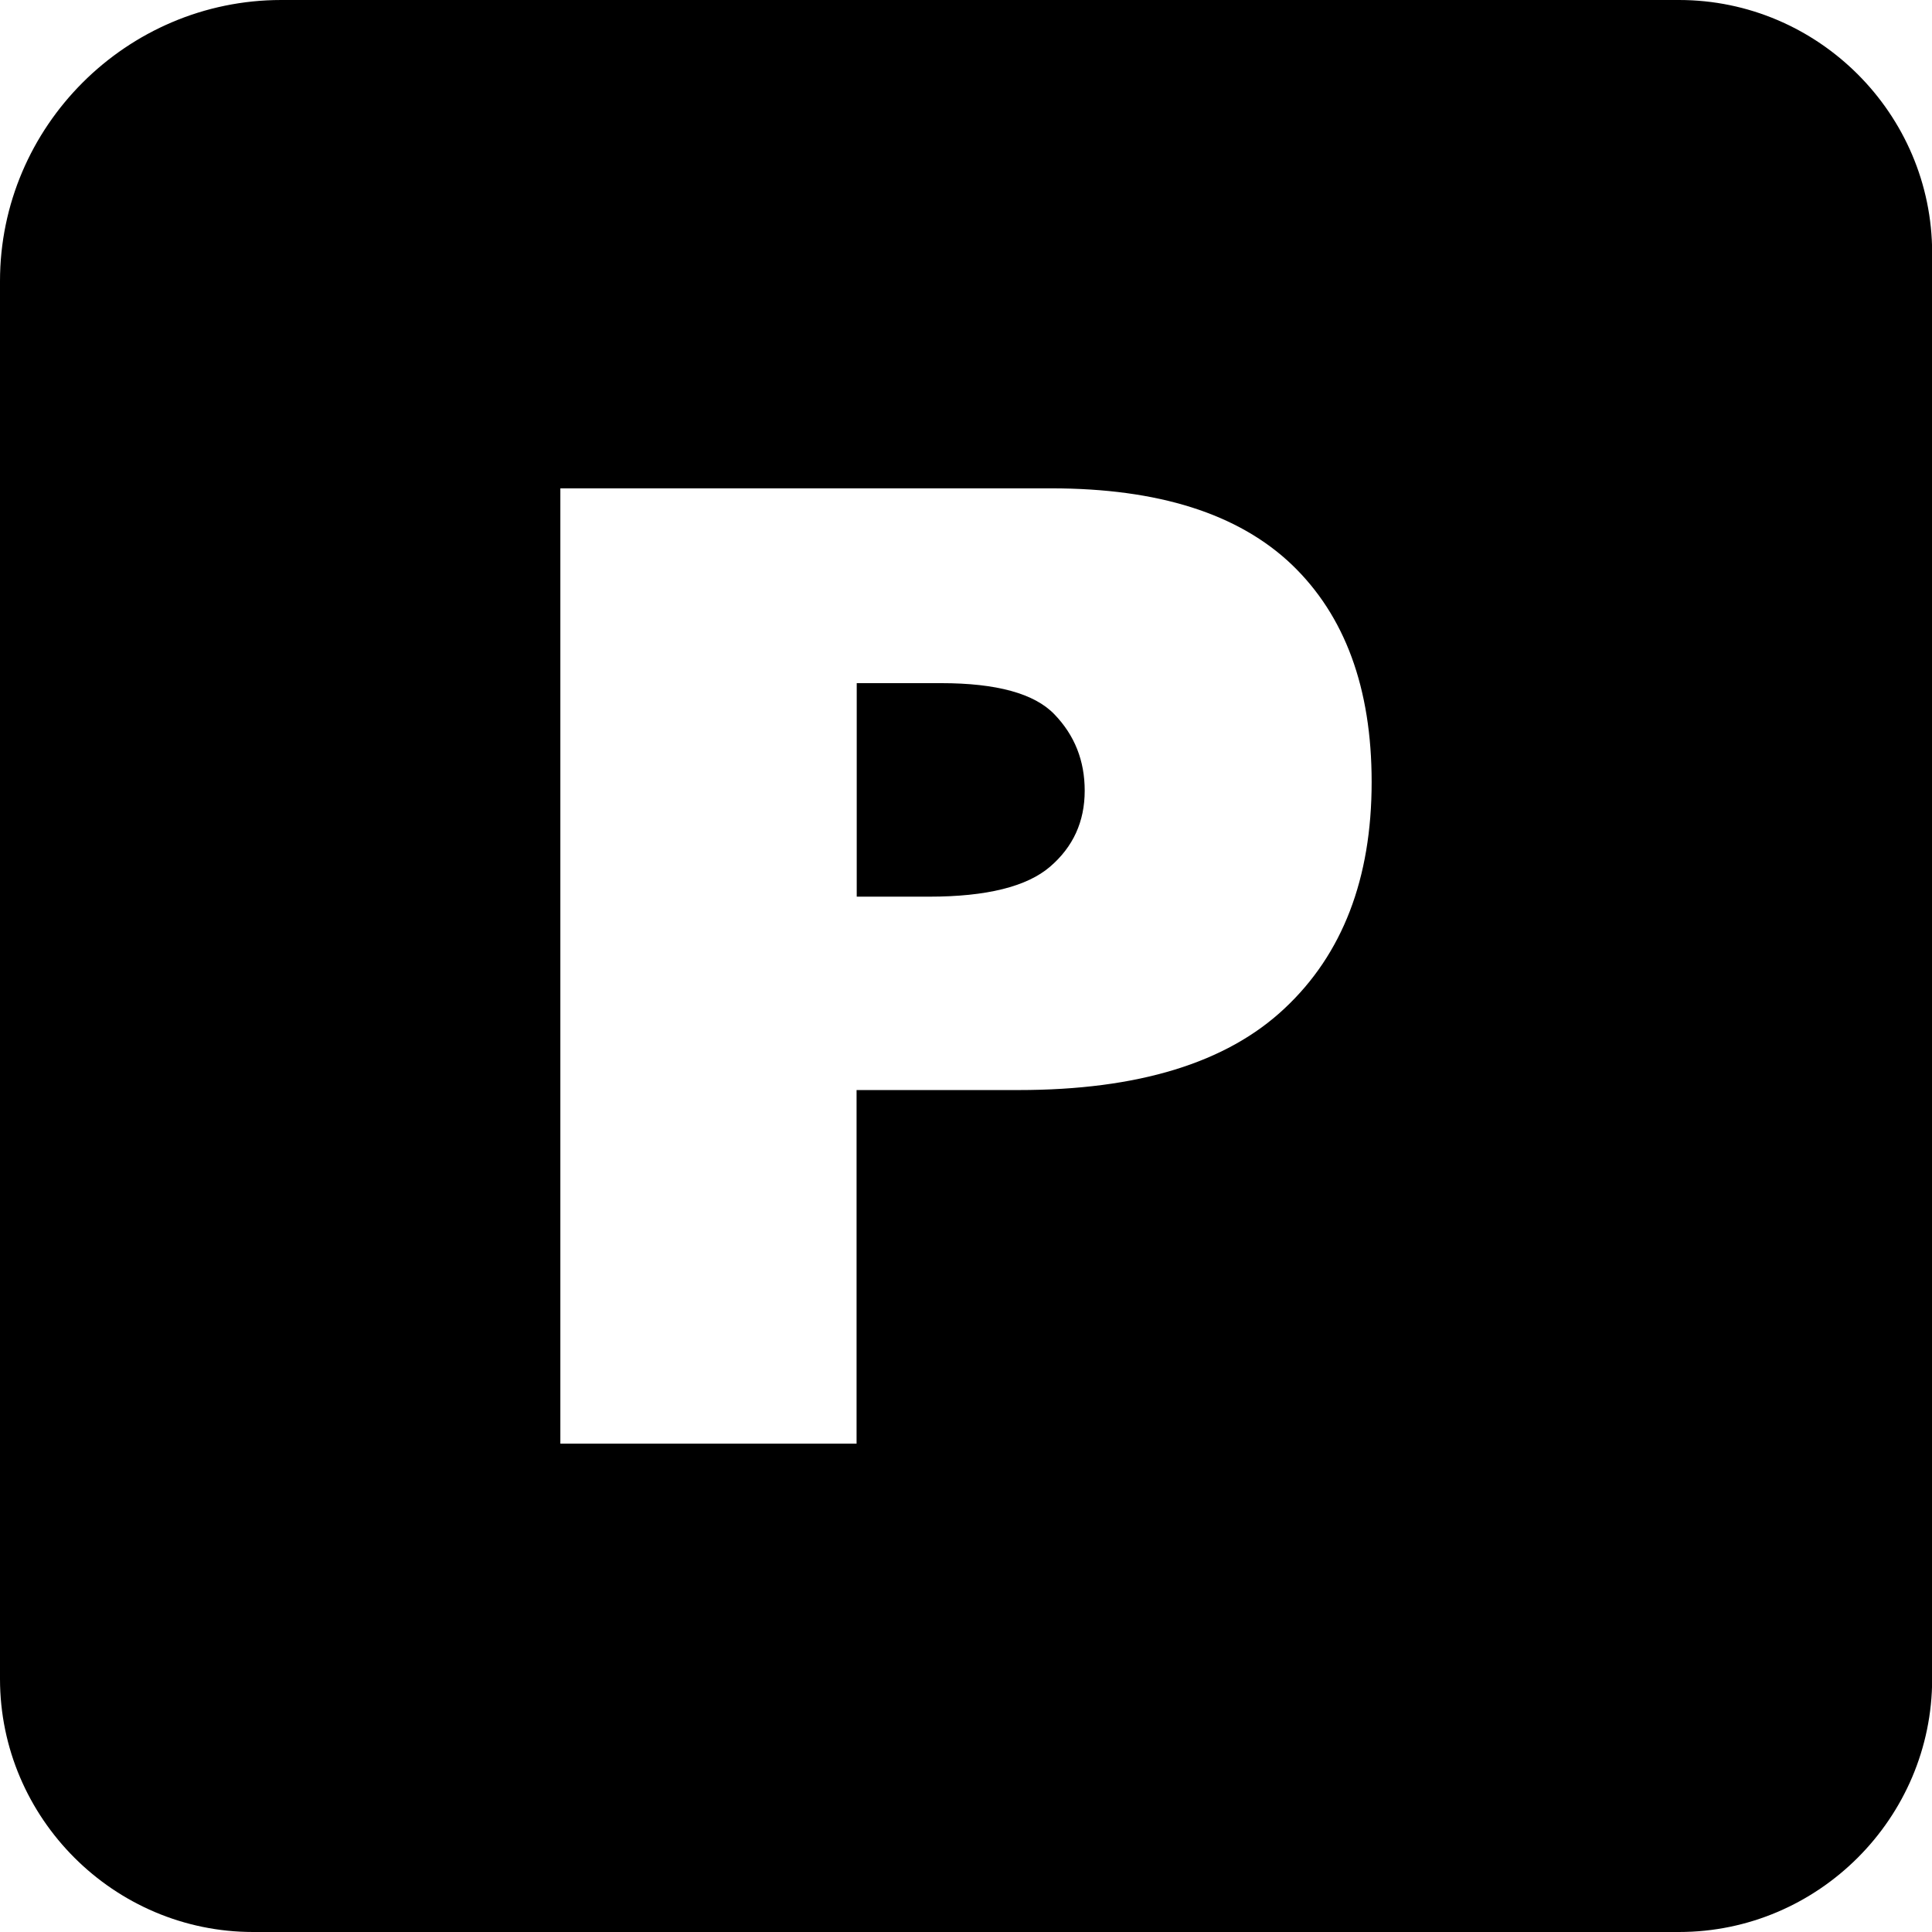
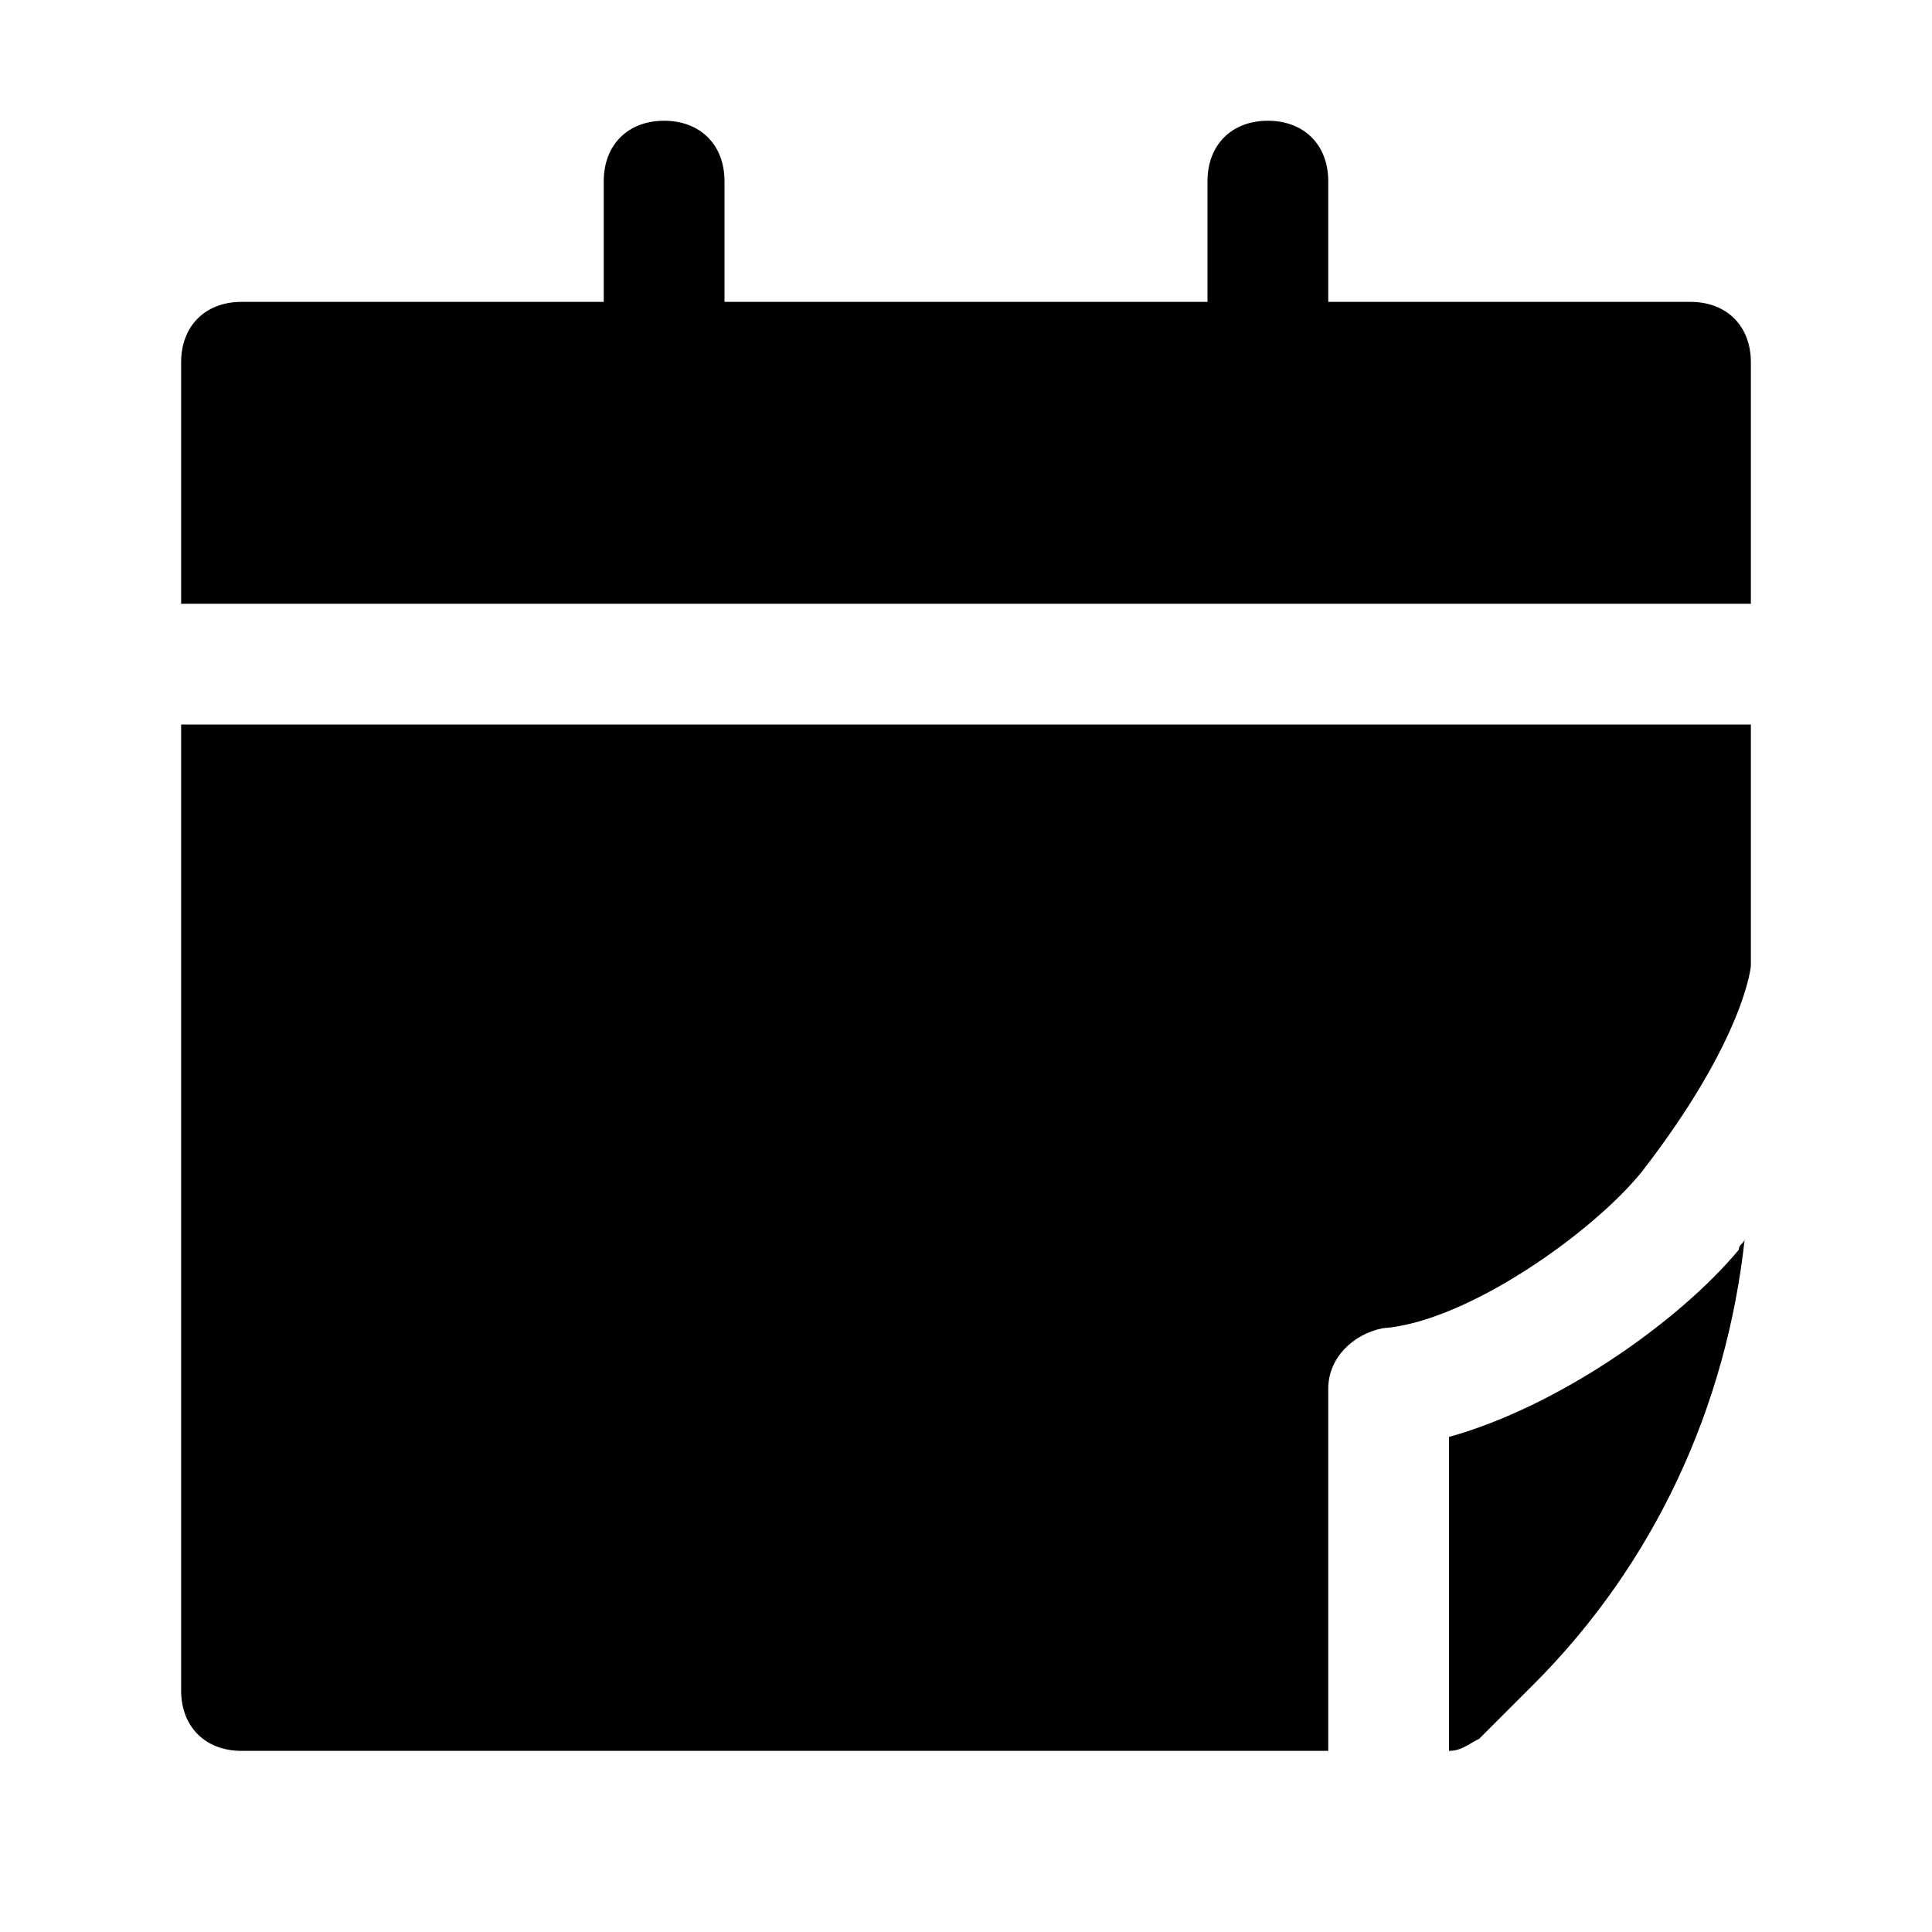
- <svg xmlns="http://www.w3.org/2000/svg" width="122.88" height="122.88">
-   <g class="layer">
-     <path clip-rule="evenodd" d="m17.89,0l88.9,0c8.85,0 16.1,7.24 16.1,16.1l0,90.68c0,8.85 -7.24,16.1 -16.1,16.1l-90.69,0c-8.85,0 -16.1,-7.24 -16.1,-16.1l0,-88.9c0,-9.83 8.05,-17.88 17.89,-17.88zm17.75,31.06l31.23,0c6.8,0 11.89,1.61 15.29,4.85c3.38,3.24 5.08,7.85 5.08,13.83c0,6.14 -1.85,10.95 -5.54,14.4c-3.69,3.47 -9.33,5.19 -16.92,5.19l-10.3,0l0,22.49l-18.84,0l0,-60.76zm18.84,25.97l4.62,0c3.65,0 6.21,-0.64 7.68,-1.9c1.47,-1.26 2.21,-2.87 2.21,-4.84c0,-1.91 -0.64,-3.52 -1.92,-4.85c-1.27,-1.33 -3.68,-1.99 -7.21,-1.99l-5.37,0l0,13.58l-0.01,0z" fill-rule="evenodd" id="svg_1" />
+ <svg xmlns="http://www.w3.org/2000/svg" fill="#000000" height="800px" width="800px" version="1.1" id="Icons" viewBox="0 0 32 32" xml:space="preserve">
+   <g>
+     <path d="M28,5h-6V3c0-0.6-0.4-1-1-1s-1,0.4-1,1v2h-8V3c0-0.6-0.4-1-1-1s-1,0.4-1,1v2H4C3.4,5,3,5.4,3,6v4h26V6C29,5.4,28.6,5,28,5z   " />
+     <path d="M3,28c0,0.6,0.4,1,1,1h18v-6c0-0.5,0.4-0.9,0.9-1c1.4-0.1,3.5-1.6,4.3-2.6C28.9,17.2,29,16,29,16v-4H3V28z" />
+     <path d="M24,23.8V29c0.2,0,0.3-0.1,0.5-0.2l0.9-0.9c2-2,3.2-4.6,3.5-7.4c0,0.1-0.1,0.1-0.1,0.2C27.8,21.9,25.8,23.3,24,23.8z" />
  </g>
</svg>
